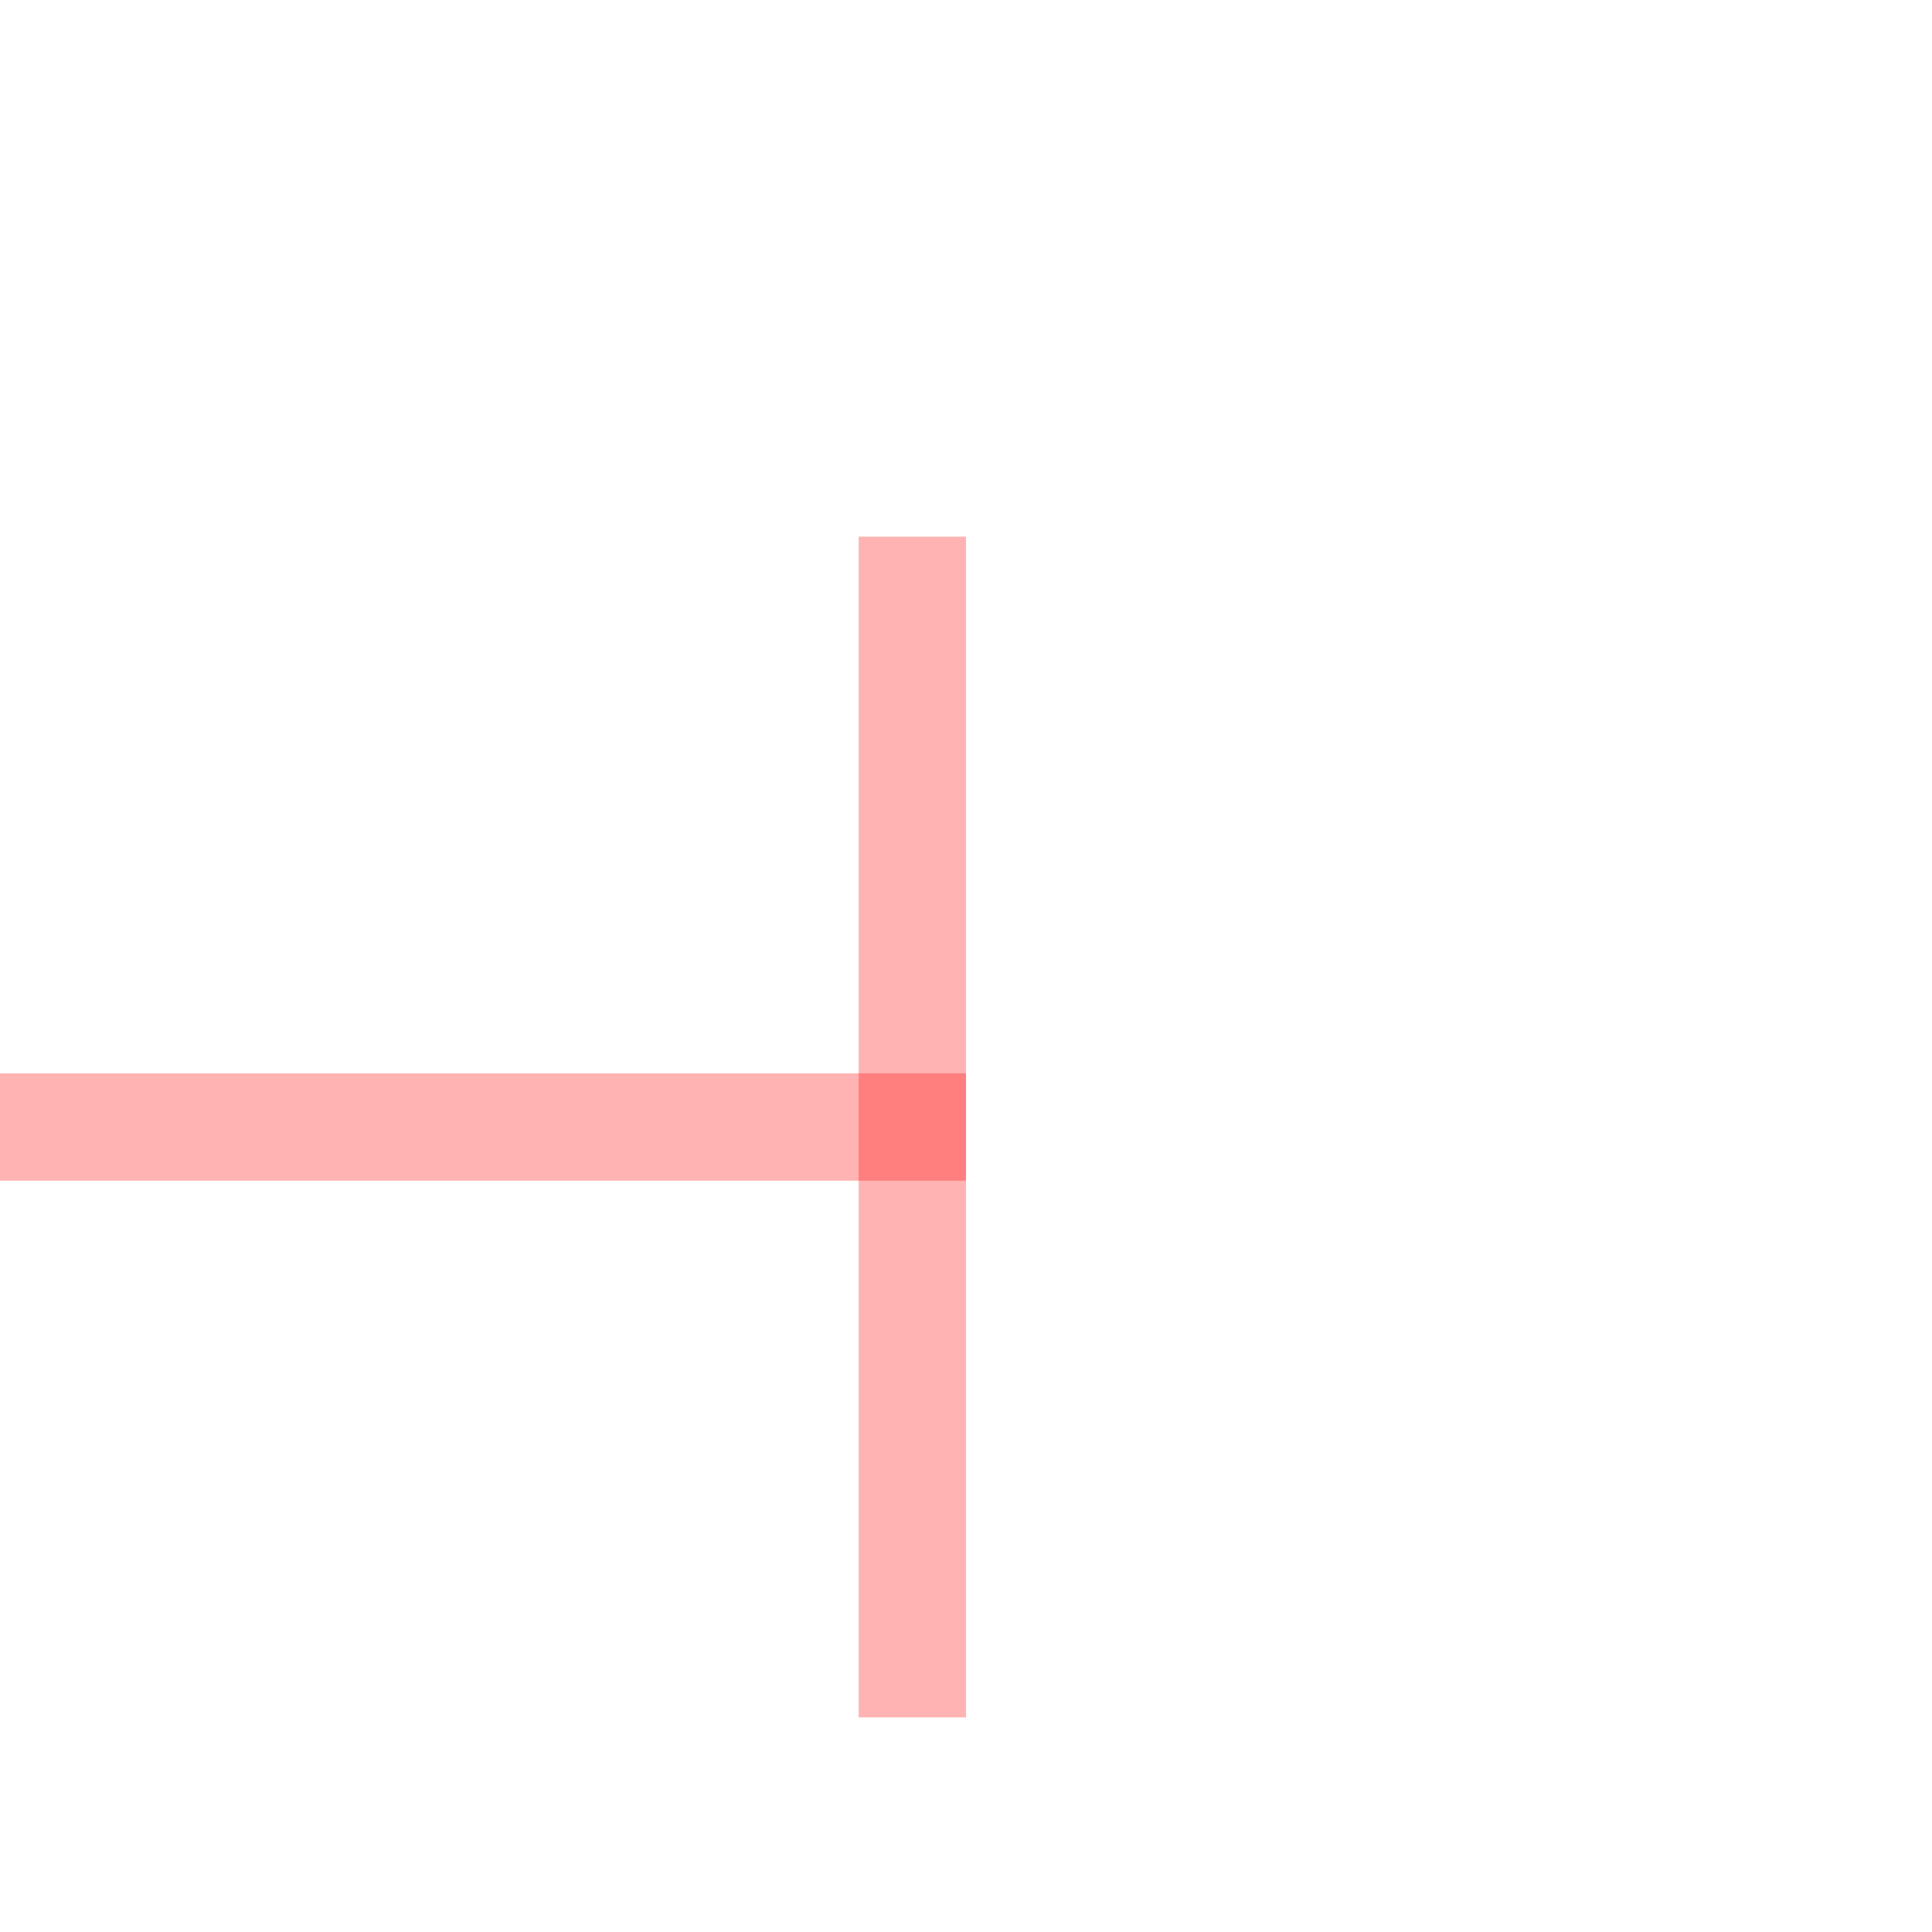
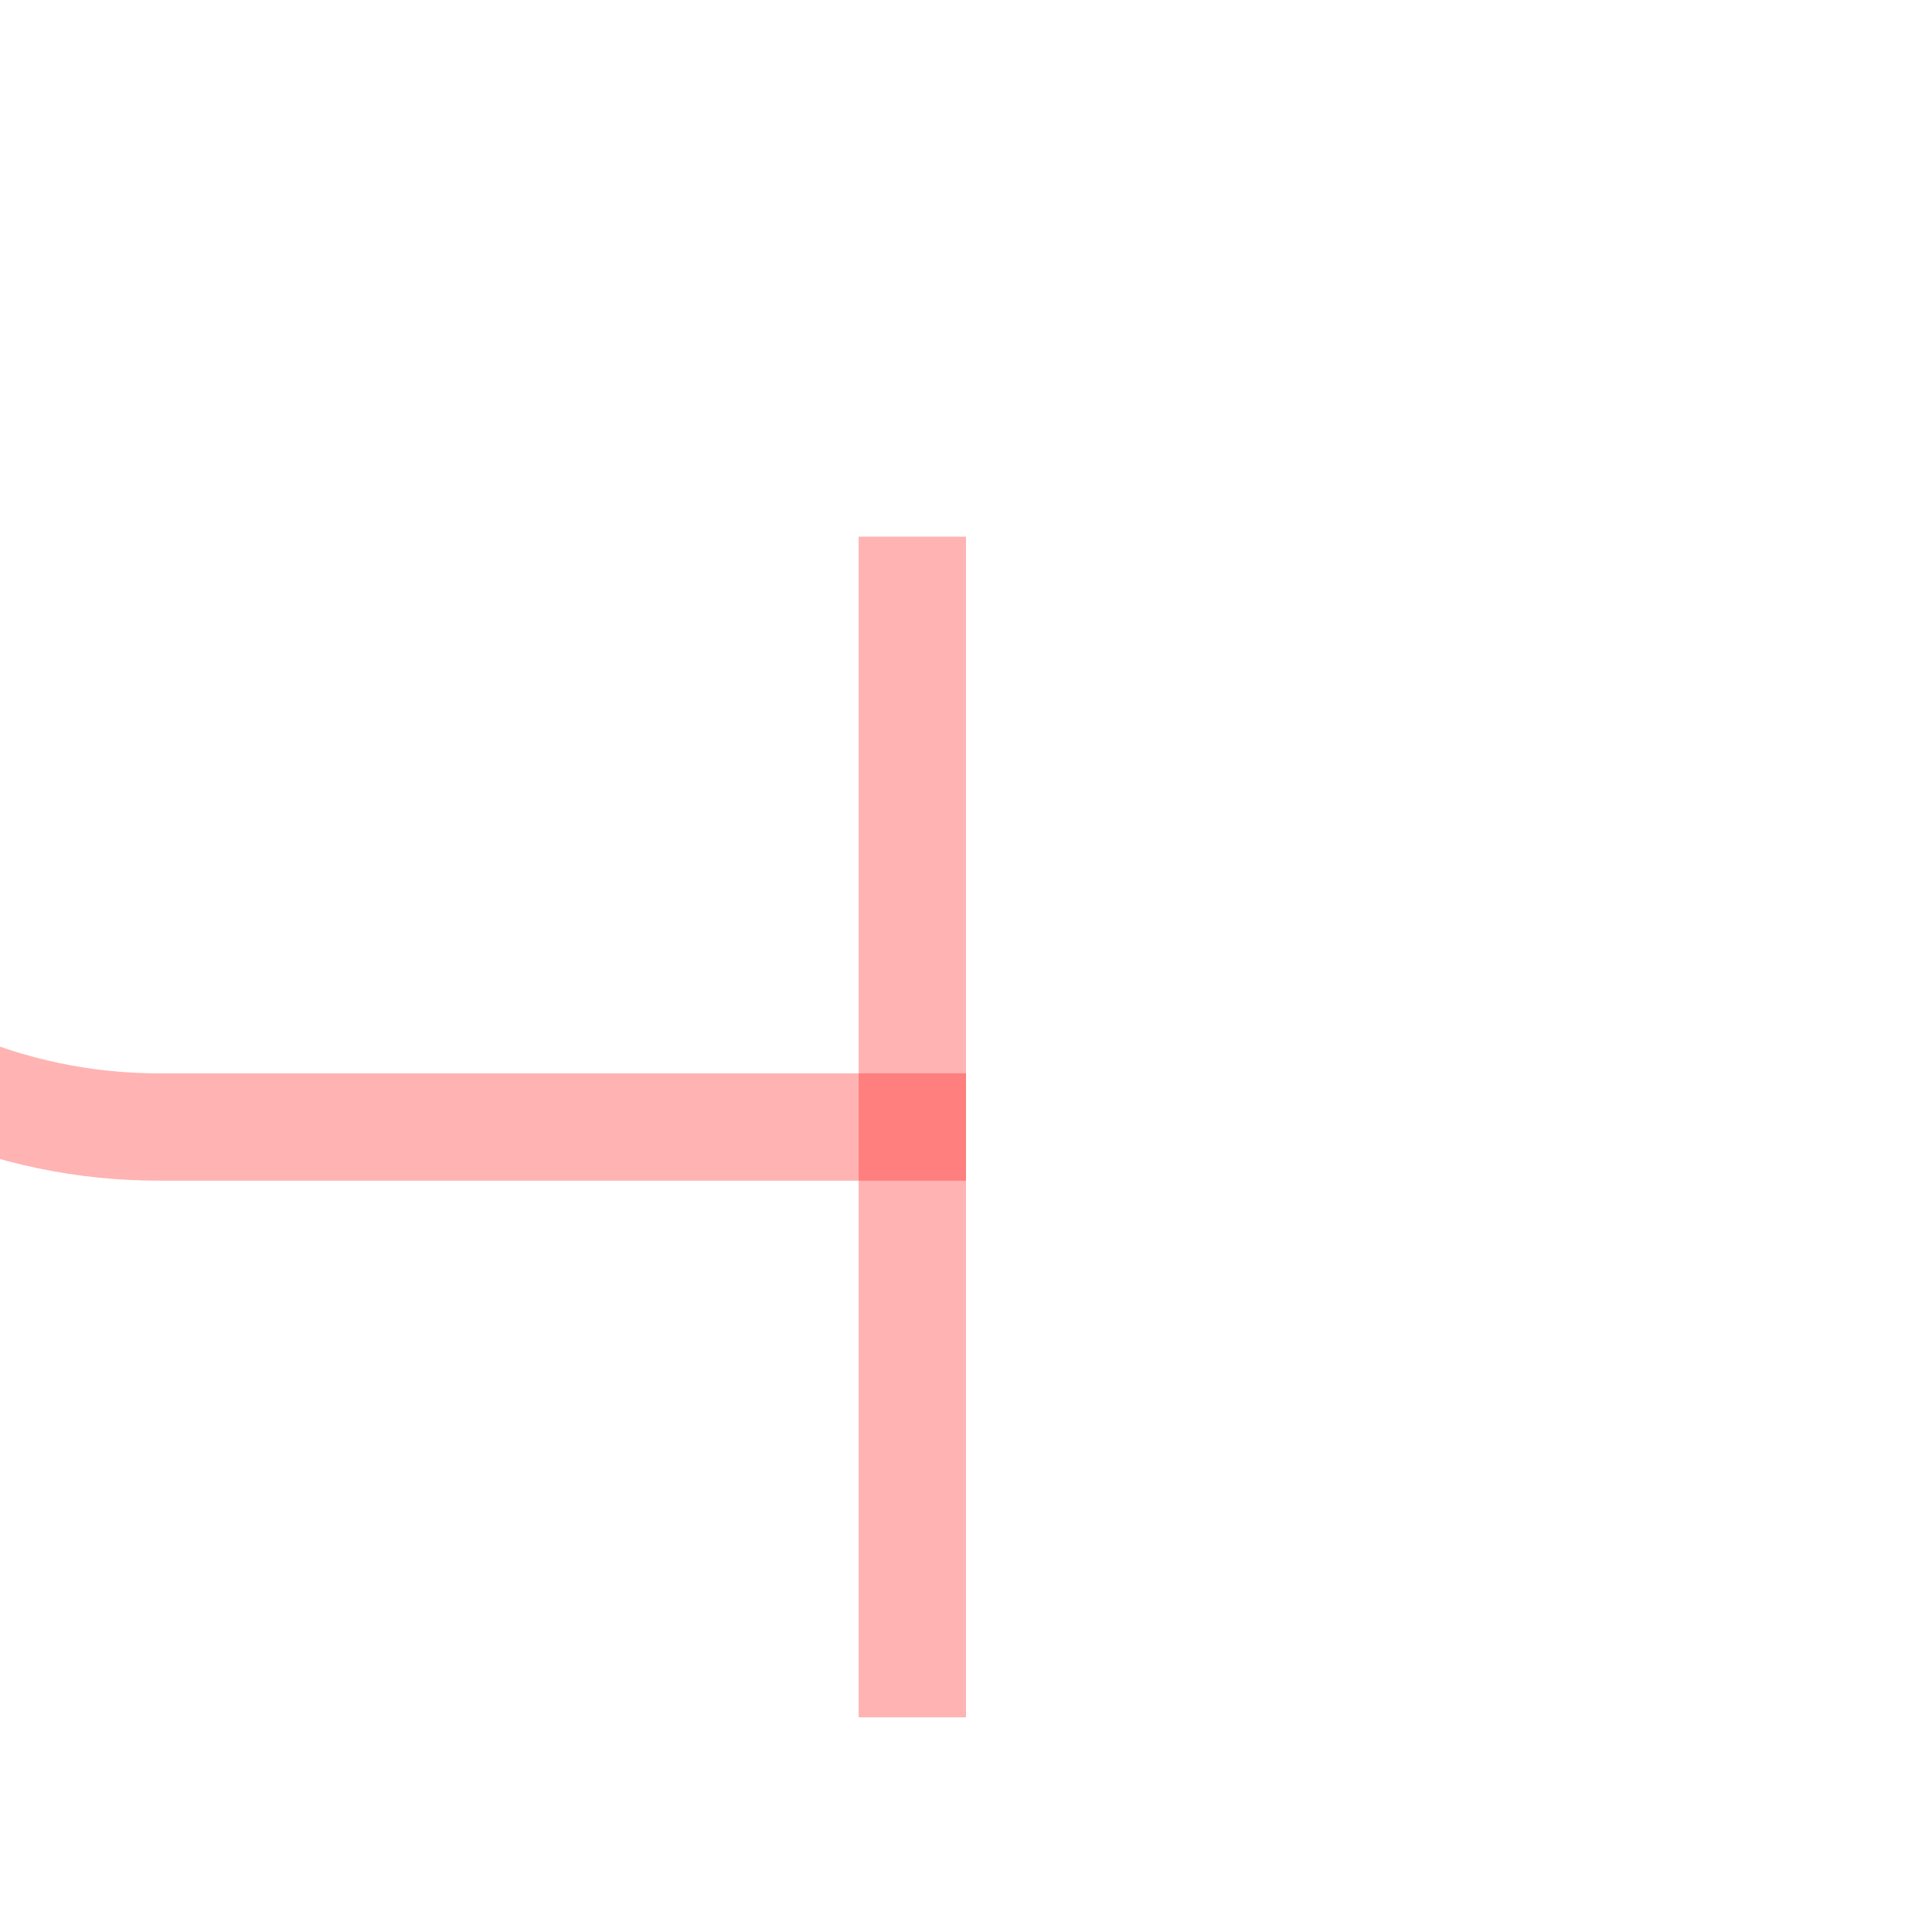
- <svg xmlns="http://www.w3.org/2000/svg" version="1.1" width="18px" height="18px" preserveAspectRatio="xMinYMid meet" viewBox="410 1720  18 16">
-   <path d="M 345.5 1465  L 345.5 1445  A 5 5 0 0 1 350.5 1440.5 L 395 1440.5  A 5 5 0 0 1 400.5 1445.5 L 400.5 1724  A 5 5 0 0 0 405.5 1729.5 L 419 1729.5  " stroke-width="1" stroke="#ff0000" fill="none" stroke-opacity="0.298" />
-   <path d="M 418 1724  L 418 1735  L 419 1735  L 419 1724  L 418 1724  Z " fill-rule="nonzero" fill="#ff0000" stroke="none" fill-opacity="0.298" />
+ <svg xmlns="http://www.w3.org/2000/svg" version="1.1" width="18px" height="18px" preserveAspectRatio="xMinYMid meet" viewBox="414 1249  18 16">
+   <path d="M 346.5 825  L 346.5 805  A 5 5 0 0 1 351.5 800.5 L 405 800.5  A 5 5 0 0 1 410.5 805.5 L 410.5 1253  A 5 5 0 0 0 415.5 1258.5 L 423 1258.5  " stroke-width="1" stroke="#ff0000" fill="none" stroke-opacity="0.298" />
+   <path d="M 422 1253  L 422 1264  L 423 1264  L 423 1253  L 422 1253  Z " fill-rule="nonzero" fill="#ff0000" stroke="none" fill-opacity="0.298" />
</svg>
